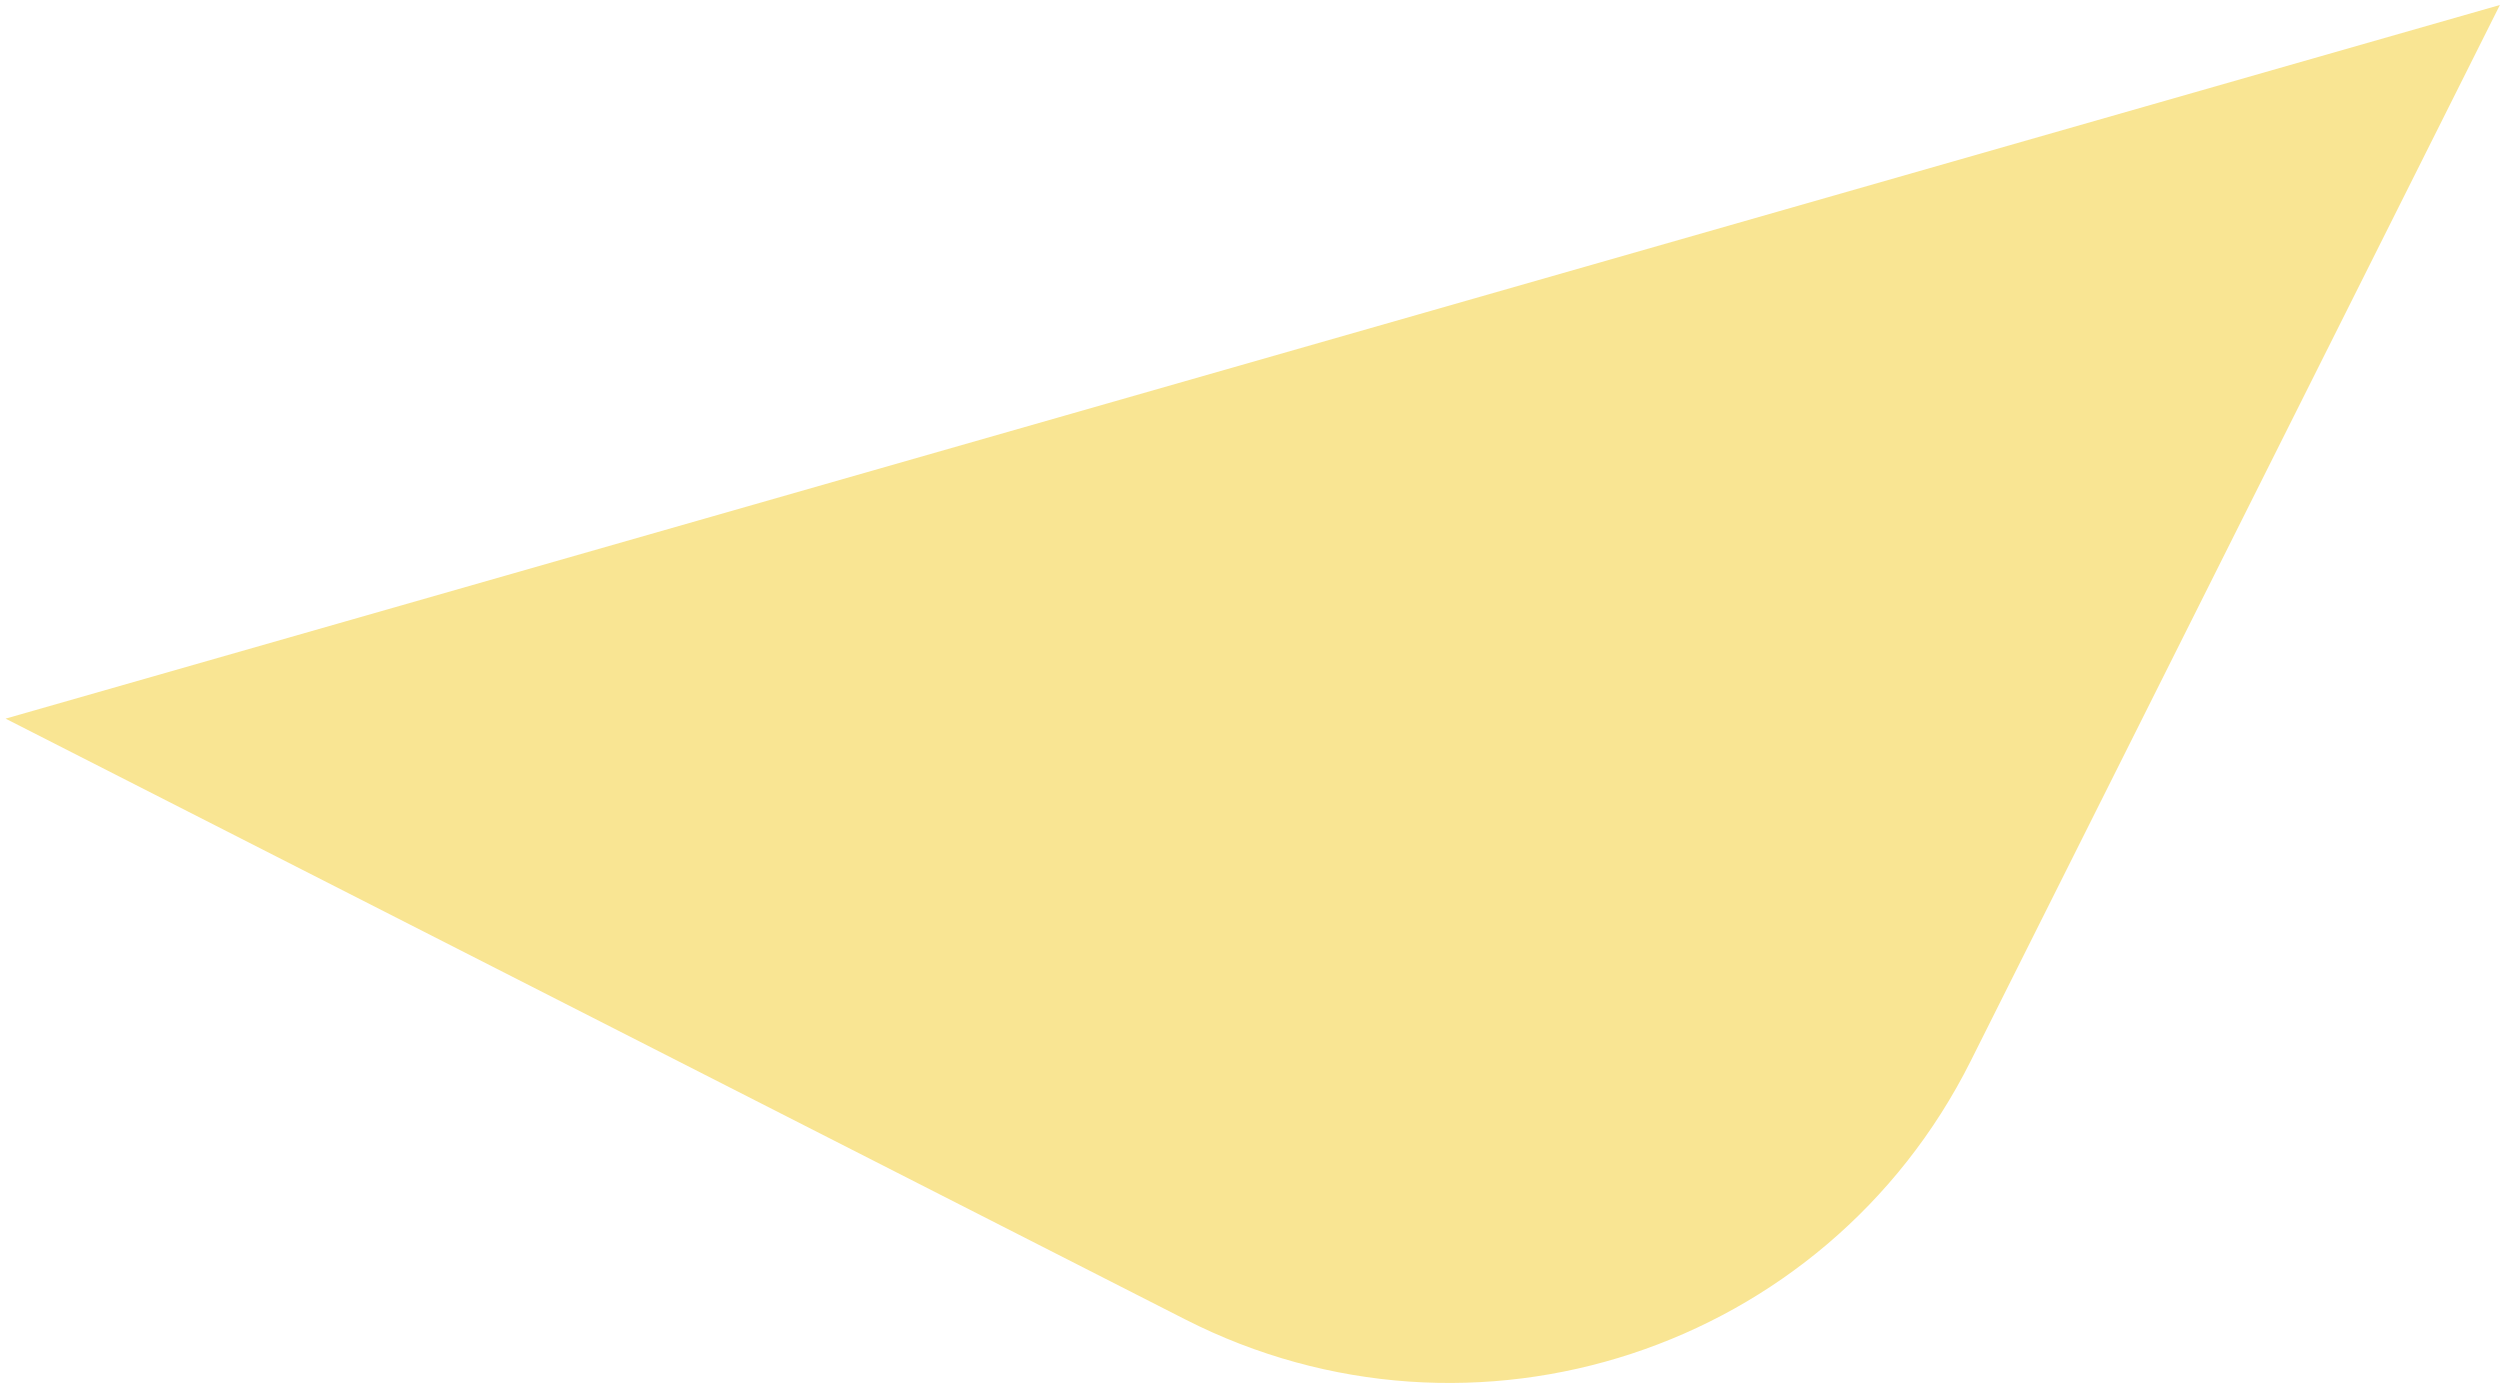
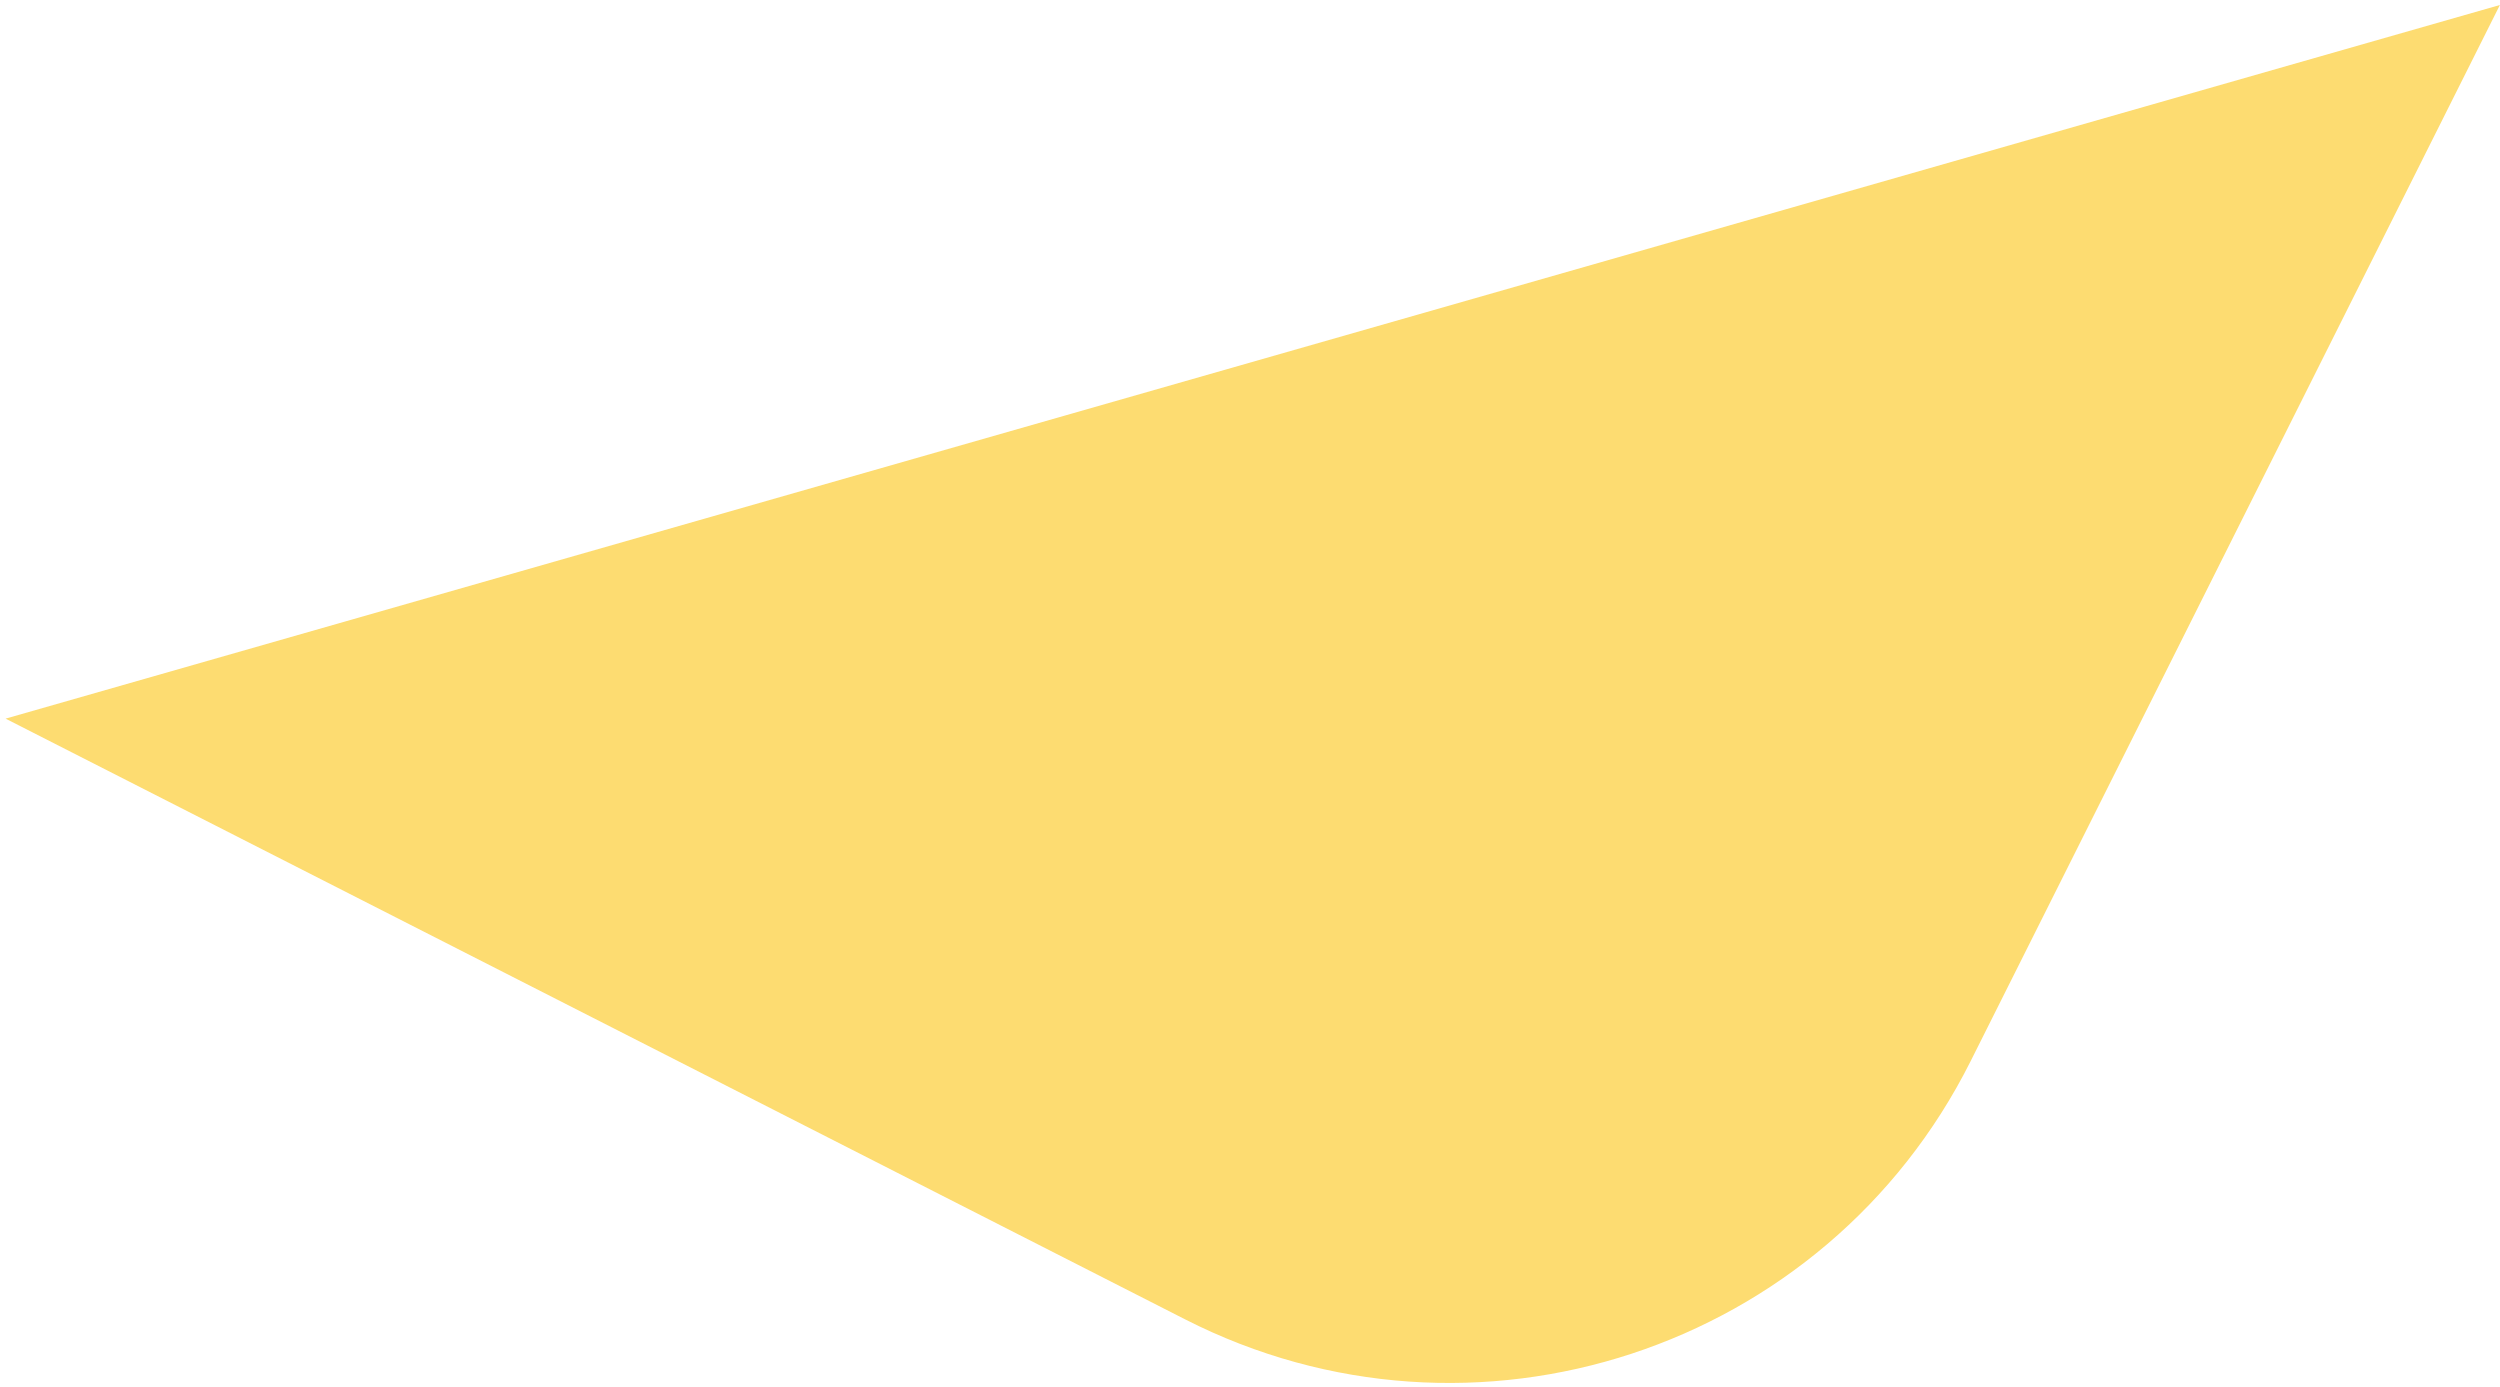
<svg xmlns="http://www.w3.org/2000/svg" width="429" height="238" viewBox="0 0 429 238" fill="none">
-   <path d="M428.98 0.857L0.957 123.319L203.375 226.406C252.815 251.585 313.303 231.7 338.159 182.097L428.98 0.857Z" fill="#F9E593" />
+   <path d="M428.98 0.857L0.957 123.319L203.375 226.406C252.815 251.585 313.303 231.7 338.159 182.097L428.98 0.857Z" fill="#fddc71" />
</svg>
